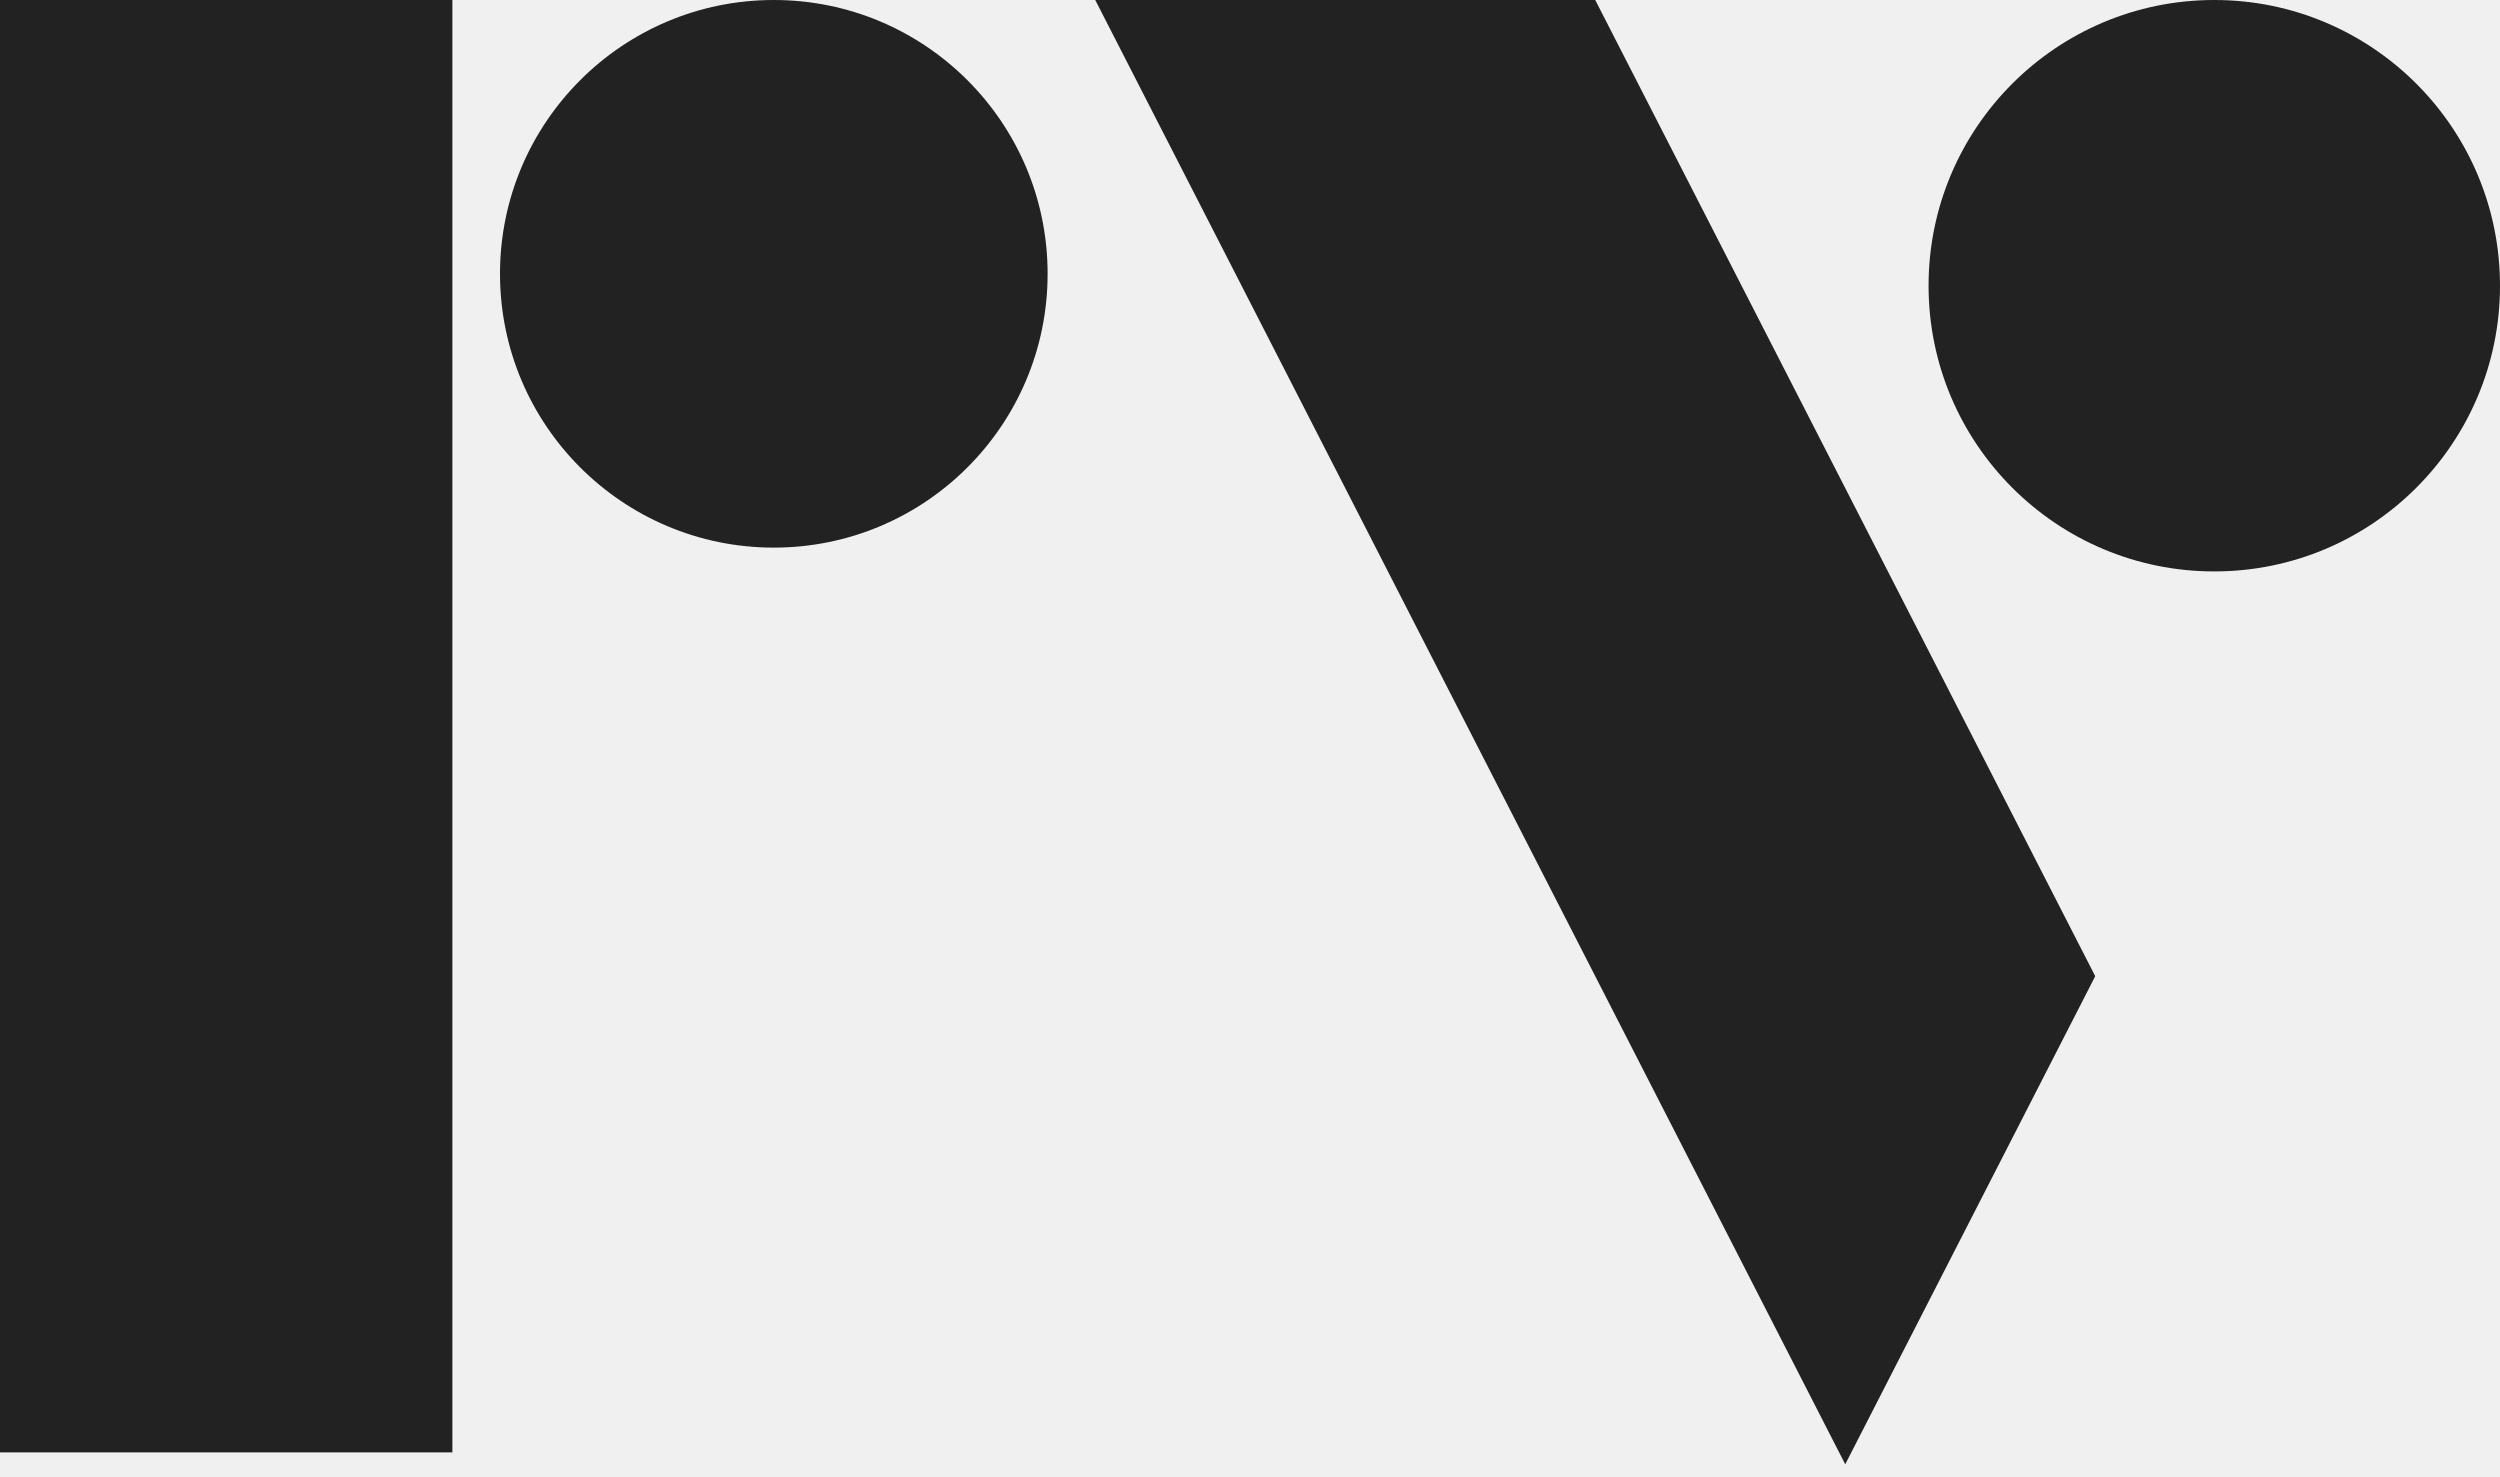
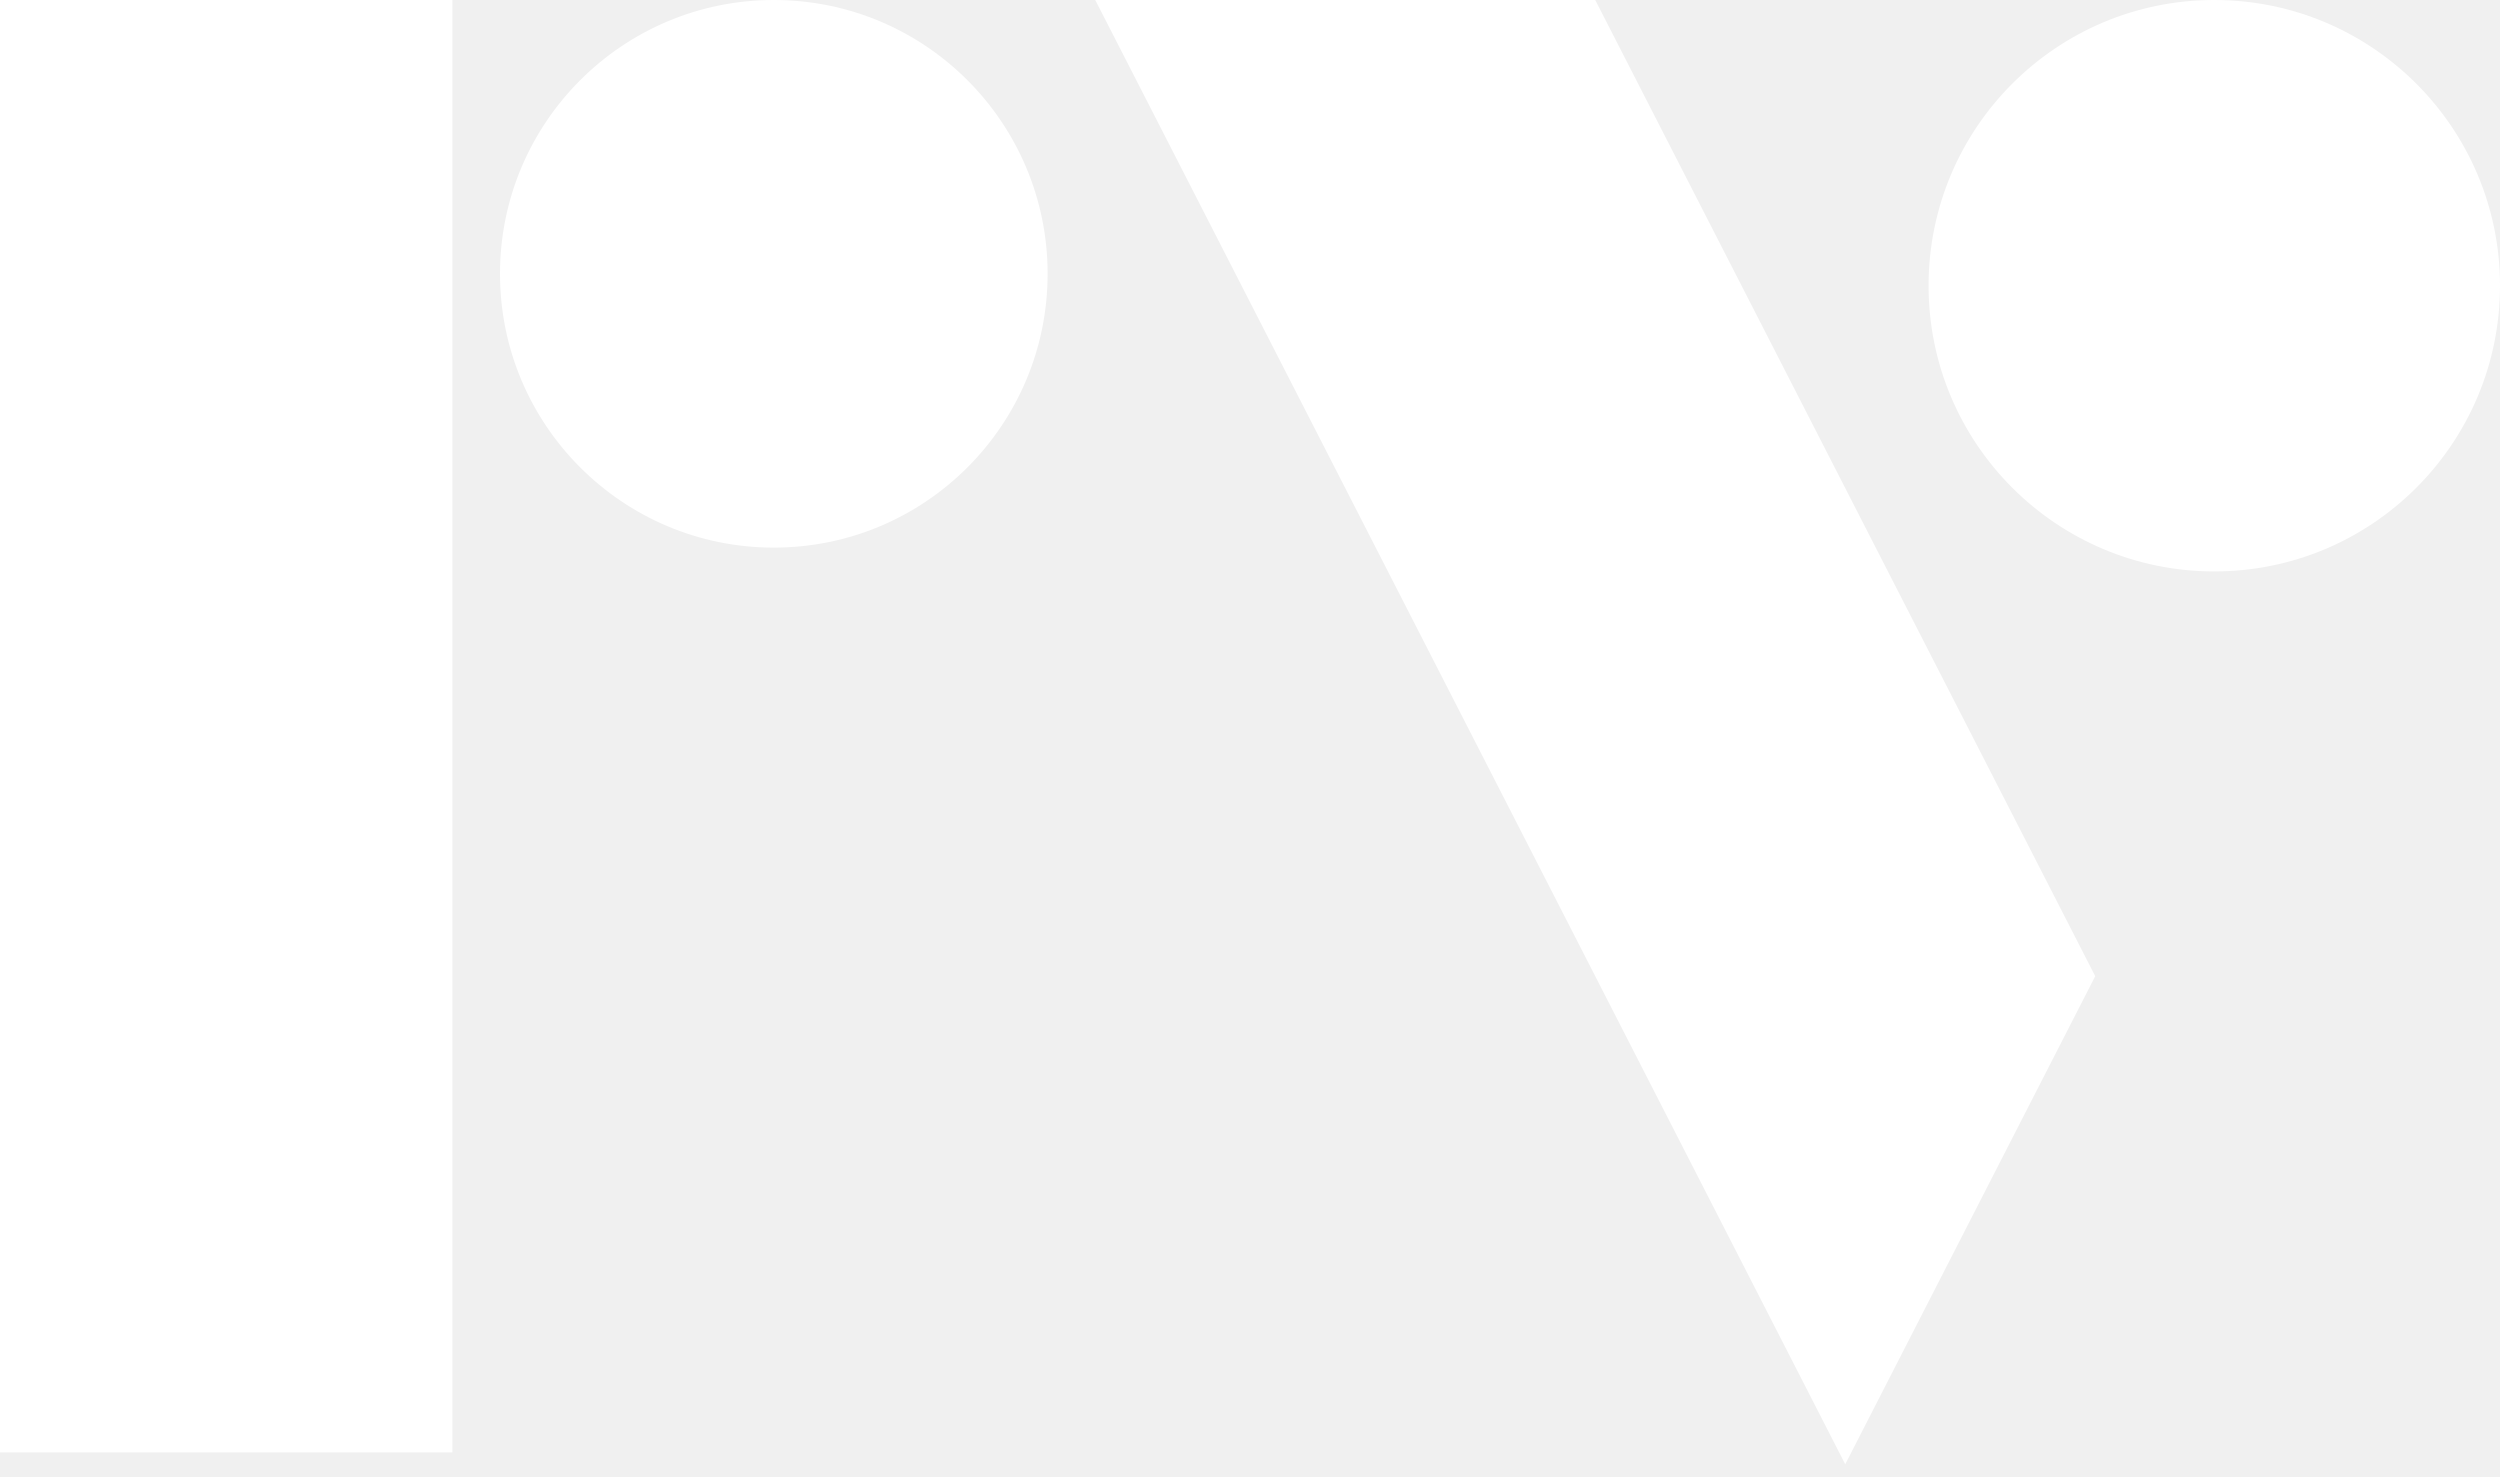
<svg xmlns="http://www.w3.org/2000/svg" width="105" height="62" viewBox="0 0 105 62" fill="none">
-   <rect width="19" height="61" fill="#222222" />
-   <path d="M67 0H46L77.5 61.5L88 41L67 0Z" fill="#222222" />
-   <circle cx="32.5" cy="11.5" r="11.5" fill="#222222" />
-   <path d="M105 12C105 18.627 99.627 24 93 24C86.373 24 81 18.627 81 12C81 5.373 86.373 0 93 0C99.627 0 105 5.373 105 12Z" fill="#222222" />
+   <rect width="19" height="61" fill="#fff" />
+   <path d="M67 0H46L77.5 61.5L88 41L67 0Z" fill="#fff" />
+   <circle cx="32.5" cy="11.5" r="11.5" fill="#fff" />
+   <path d="M105 12C105 18.627 99.627 24 93 24C86.373 24 81 18.627 81 12C81 5.373 86.373 0 93 0C99.627 0 105 5.373 105 12Z" fill="#fff" />
</svg>
